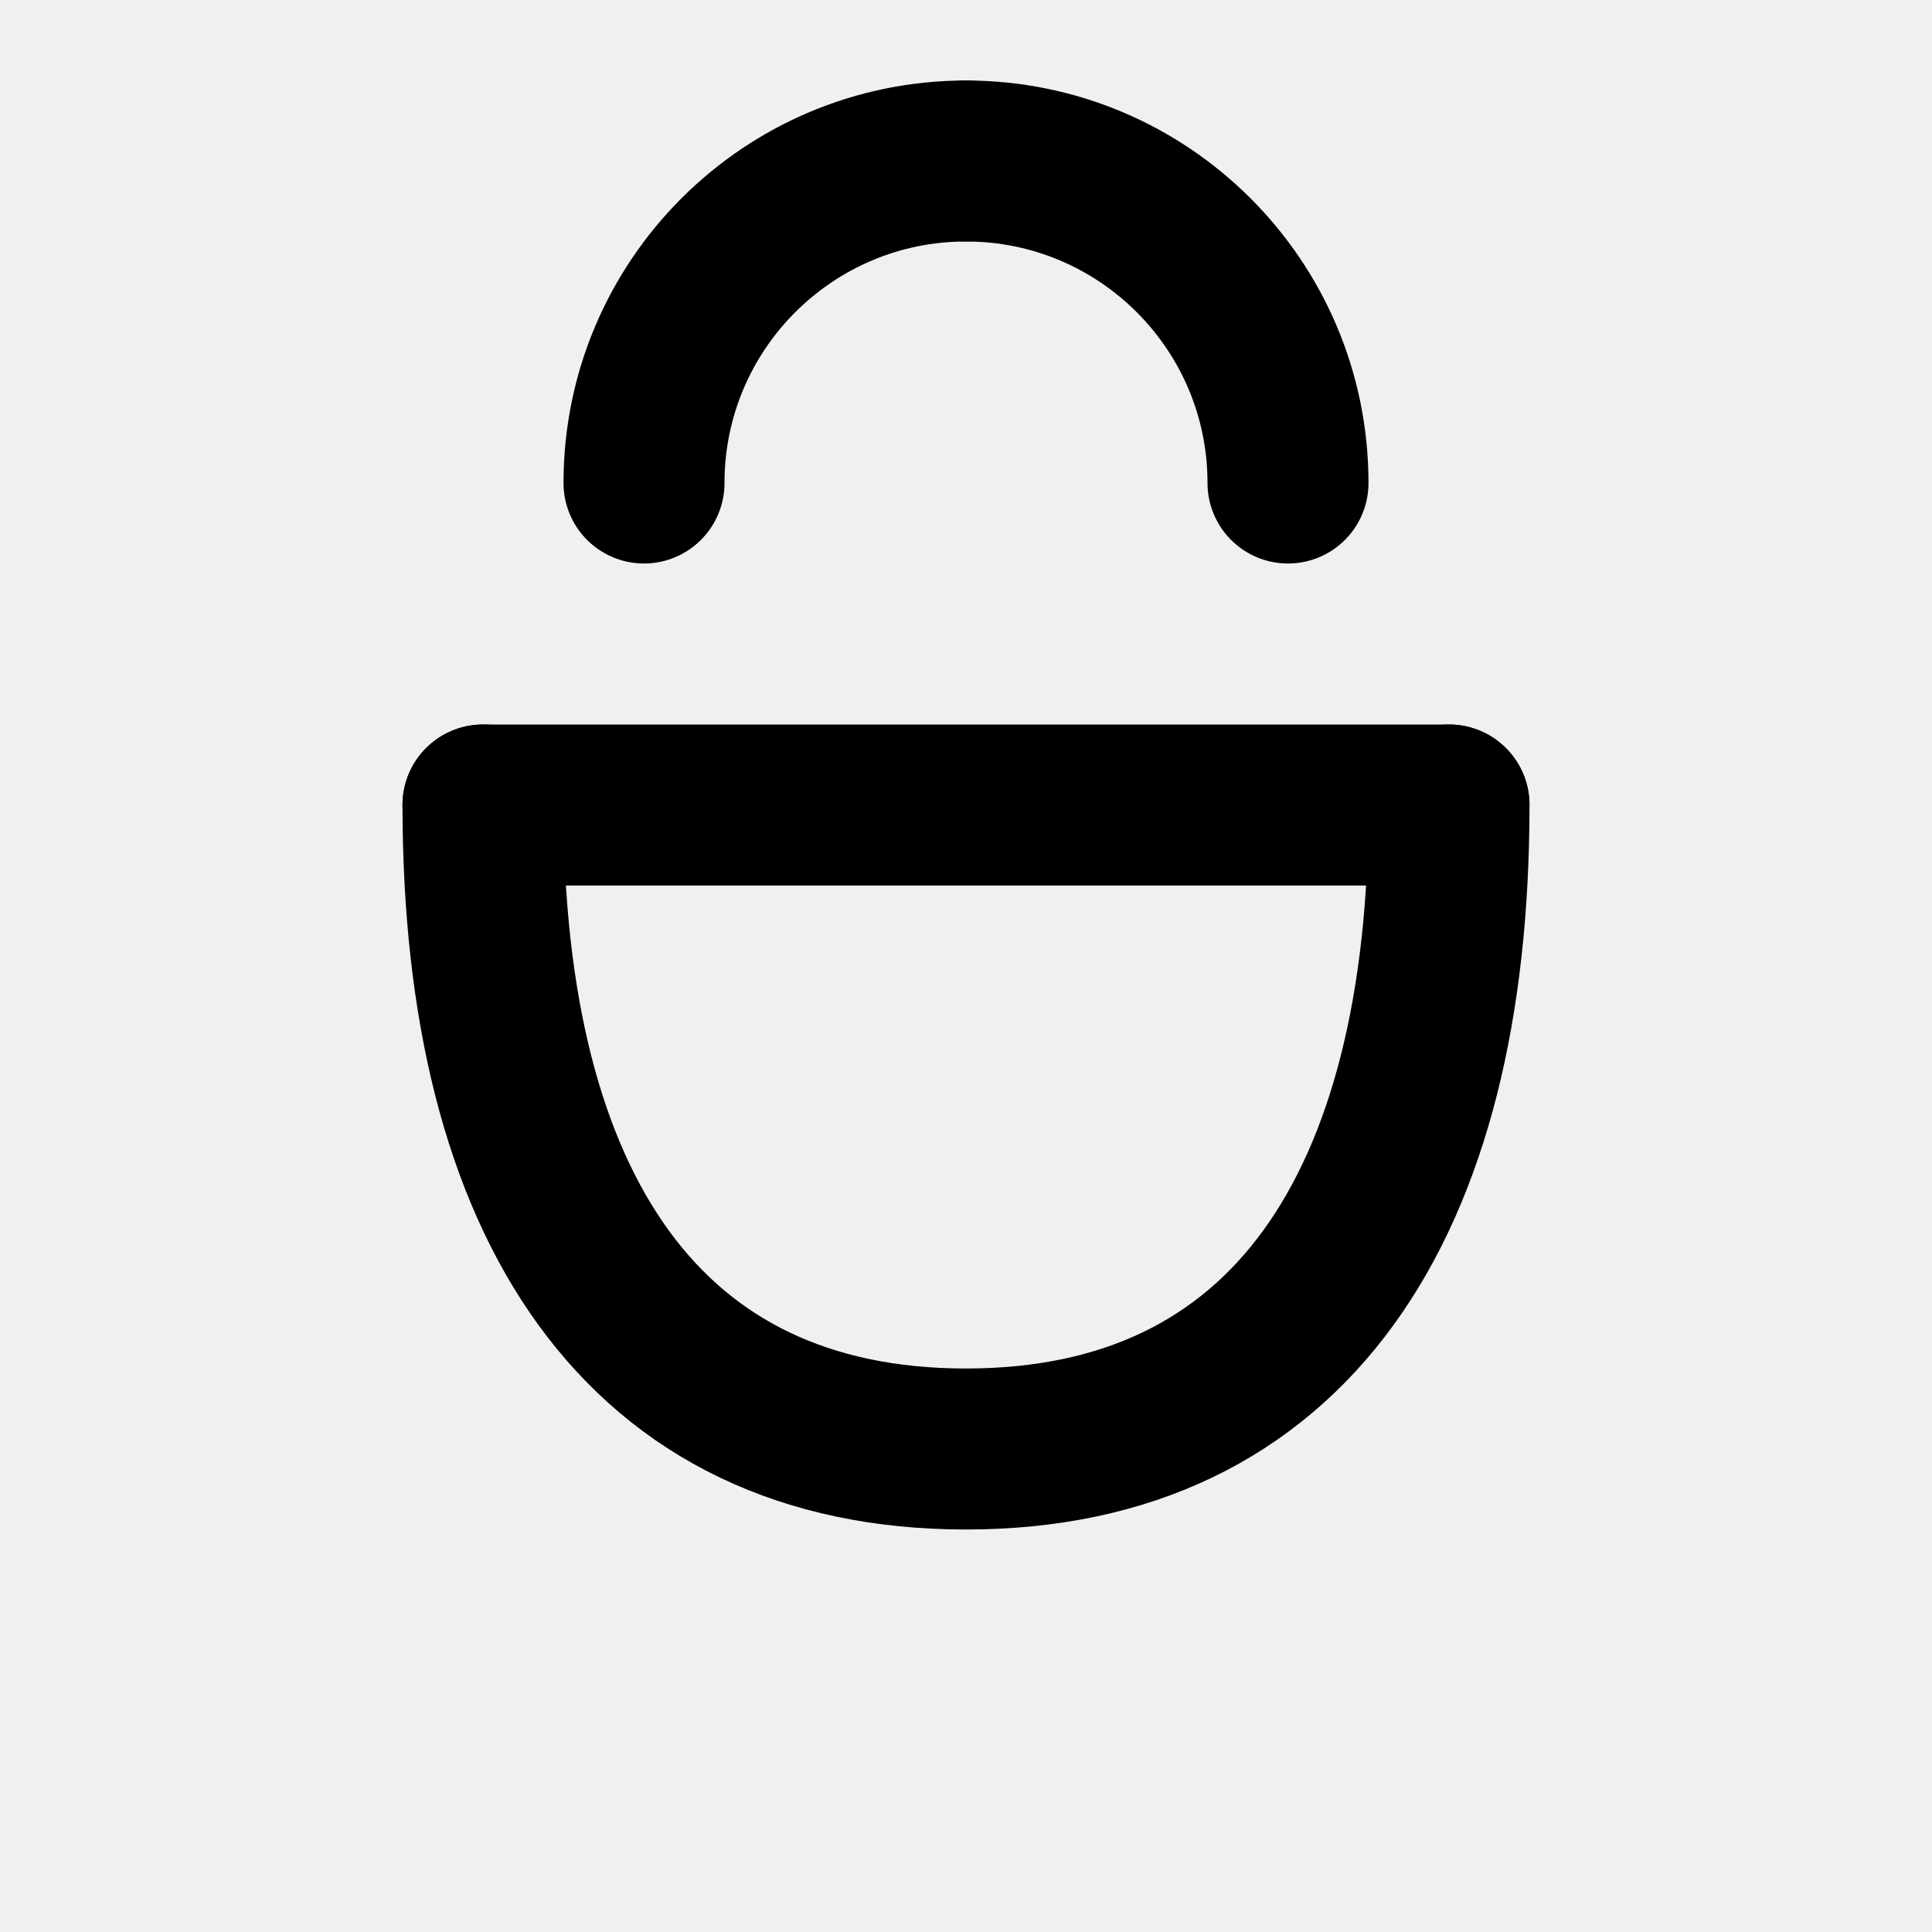
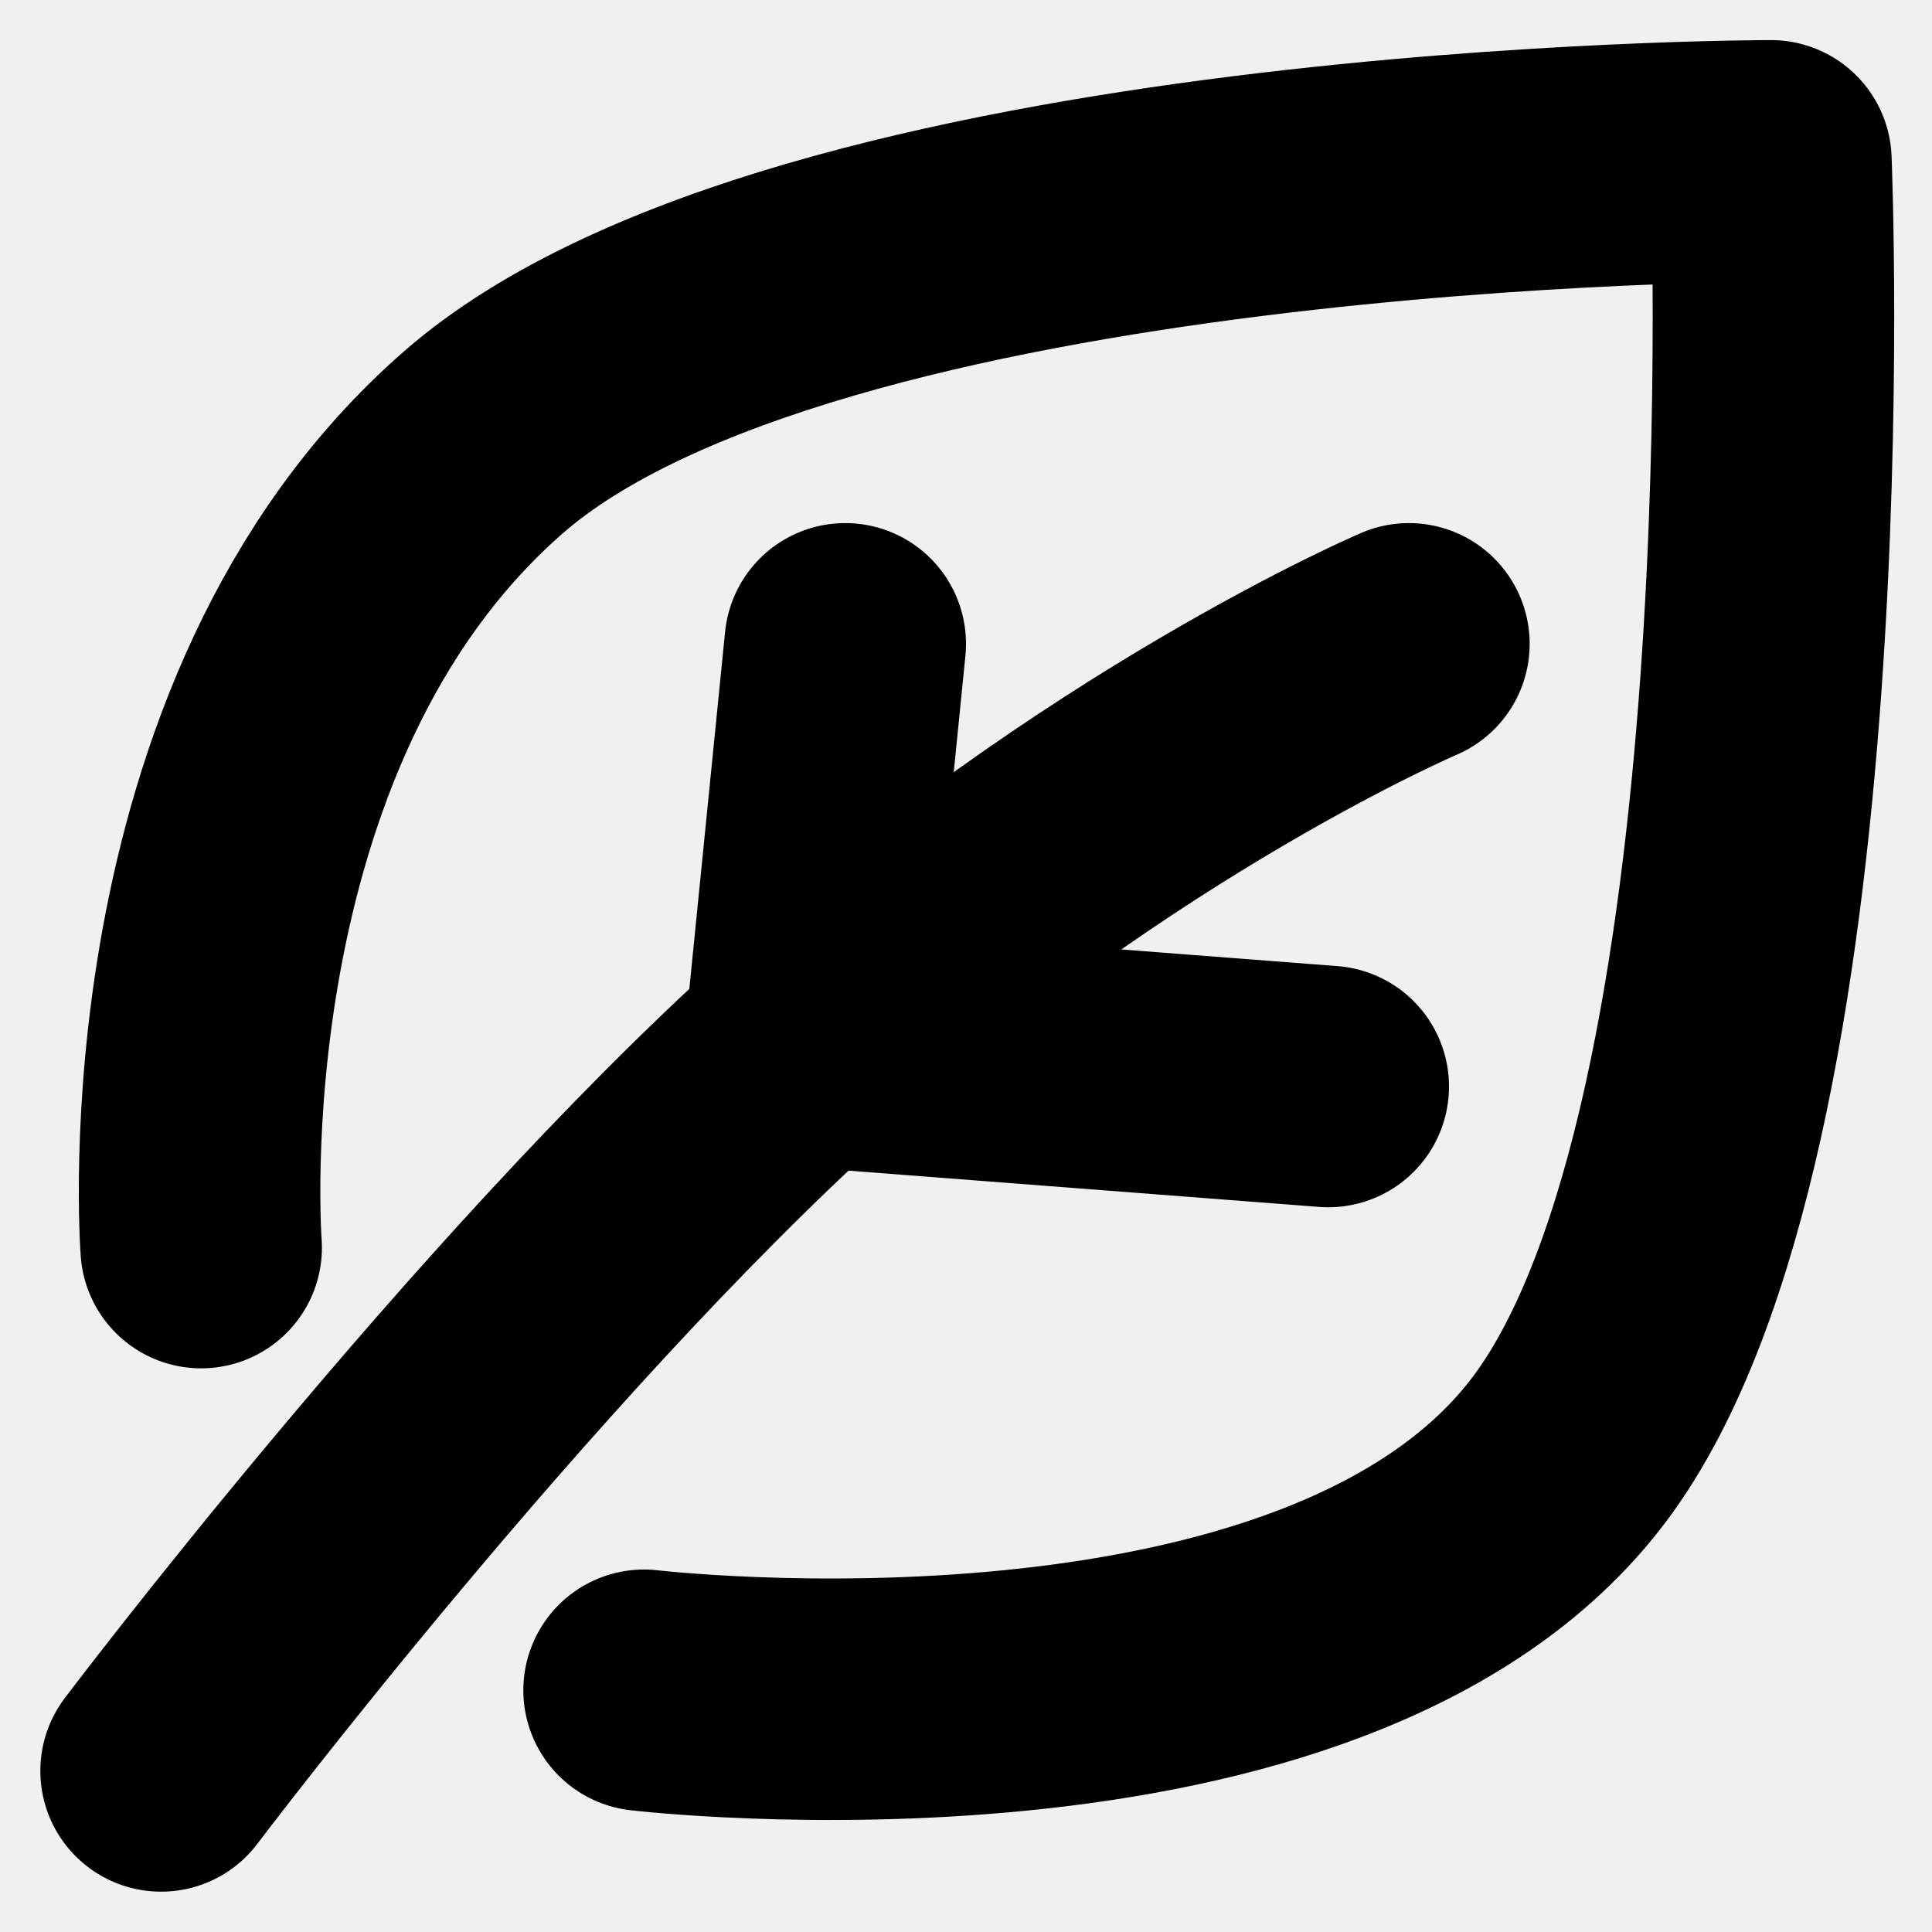
- <svg xmlns="http://www.w3.org/2000/svg" viewBox="0 0 24 24" fill="none" stroke="currentColor" stroke-width="2" stroke-linecap="round" stroke-linejoin="round">
-   <path d="M12 2a4 4 0 0 1 4 4" />
-   <path d="M8 6a4 4 0 0 1 4-4" />
-   <path d="M6 10h12" />
-   <path d="M6 10c0 5 2 8 6 8s6-3 6-8" />
+ <svg xmlns="http://www.w3.org/2000/svg" width="8" height="8" viewBox="0 0 8 8" fill="none">
+   <g clip-path="url(#clip0_1186_23409)">
+     <path d="M0.833 5.166C0.833 5.166 0.667 2.999 2 1.833C3.333 0.666 7.333 0.666 7.333 0.666C7.333 0.666 7.5 4.666 6.5 5.999C5.5 7.333 2.667 6.999 2.667 6.999" stroke="black" stroke-linecap="round" stroke-linejoin="round" />
+     <path d="M0.667 7.333C0.667 7.333 2.075 5.469 3.334 4.333C4.593 3.196 5.834 2.666 5.834 2.666" stroke="black" stroke-linecap="round" stroke-linejoin="round" />
+     <path d="M3.333 4.332L5.5 4.499" stroke="black" stroke-linecap="round" stroke-linejoin="round" />
+     <path d="M3.333 4.333L3.5 2.666" stroke="black" stroke-linecap="round" stroke-linejoin="round" />
+   </g>
+   <defs>
+     <clipPath id="clip0_1186_23409">
+       <rect width="8" height="8" fill="white" transform="translate(8) rotate(90)" />
+     </clipPath>
+   </defs>
</svg>
